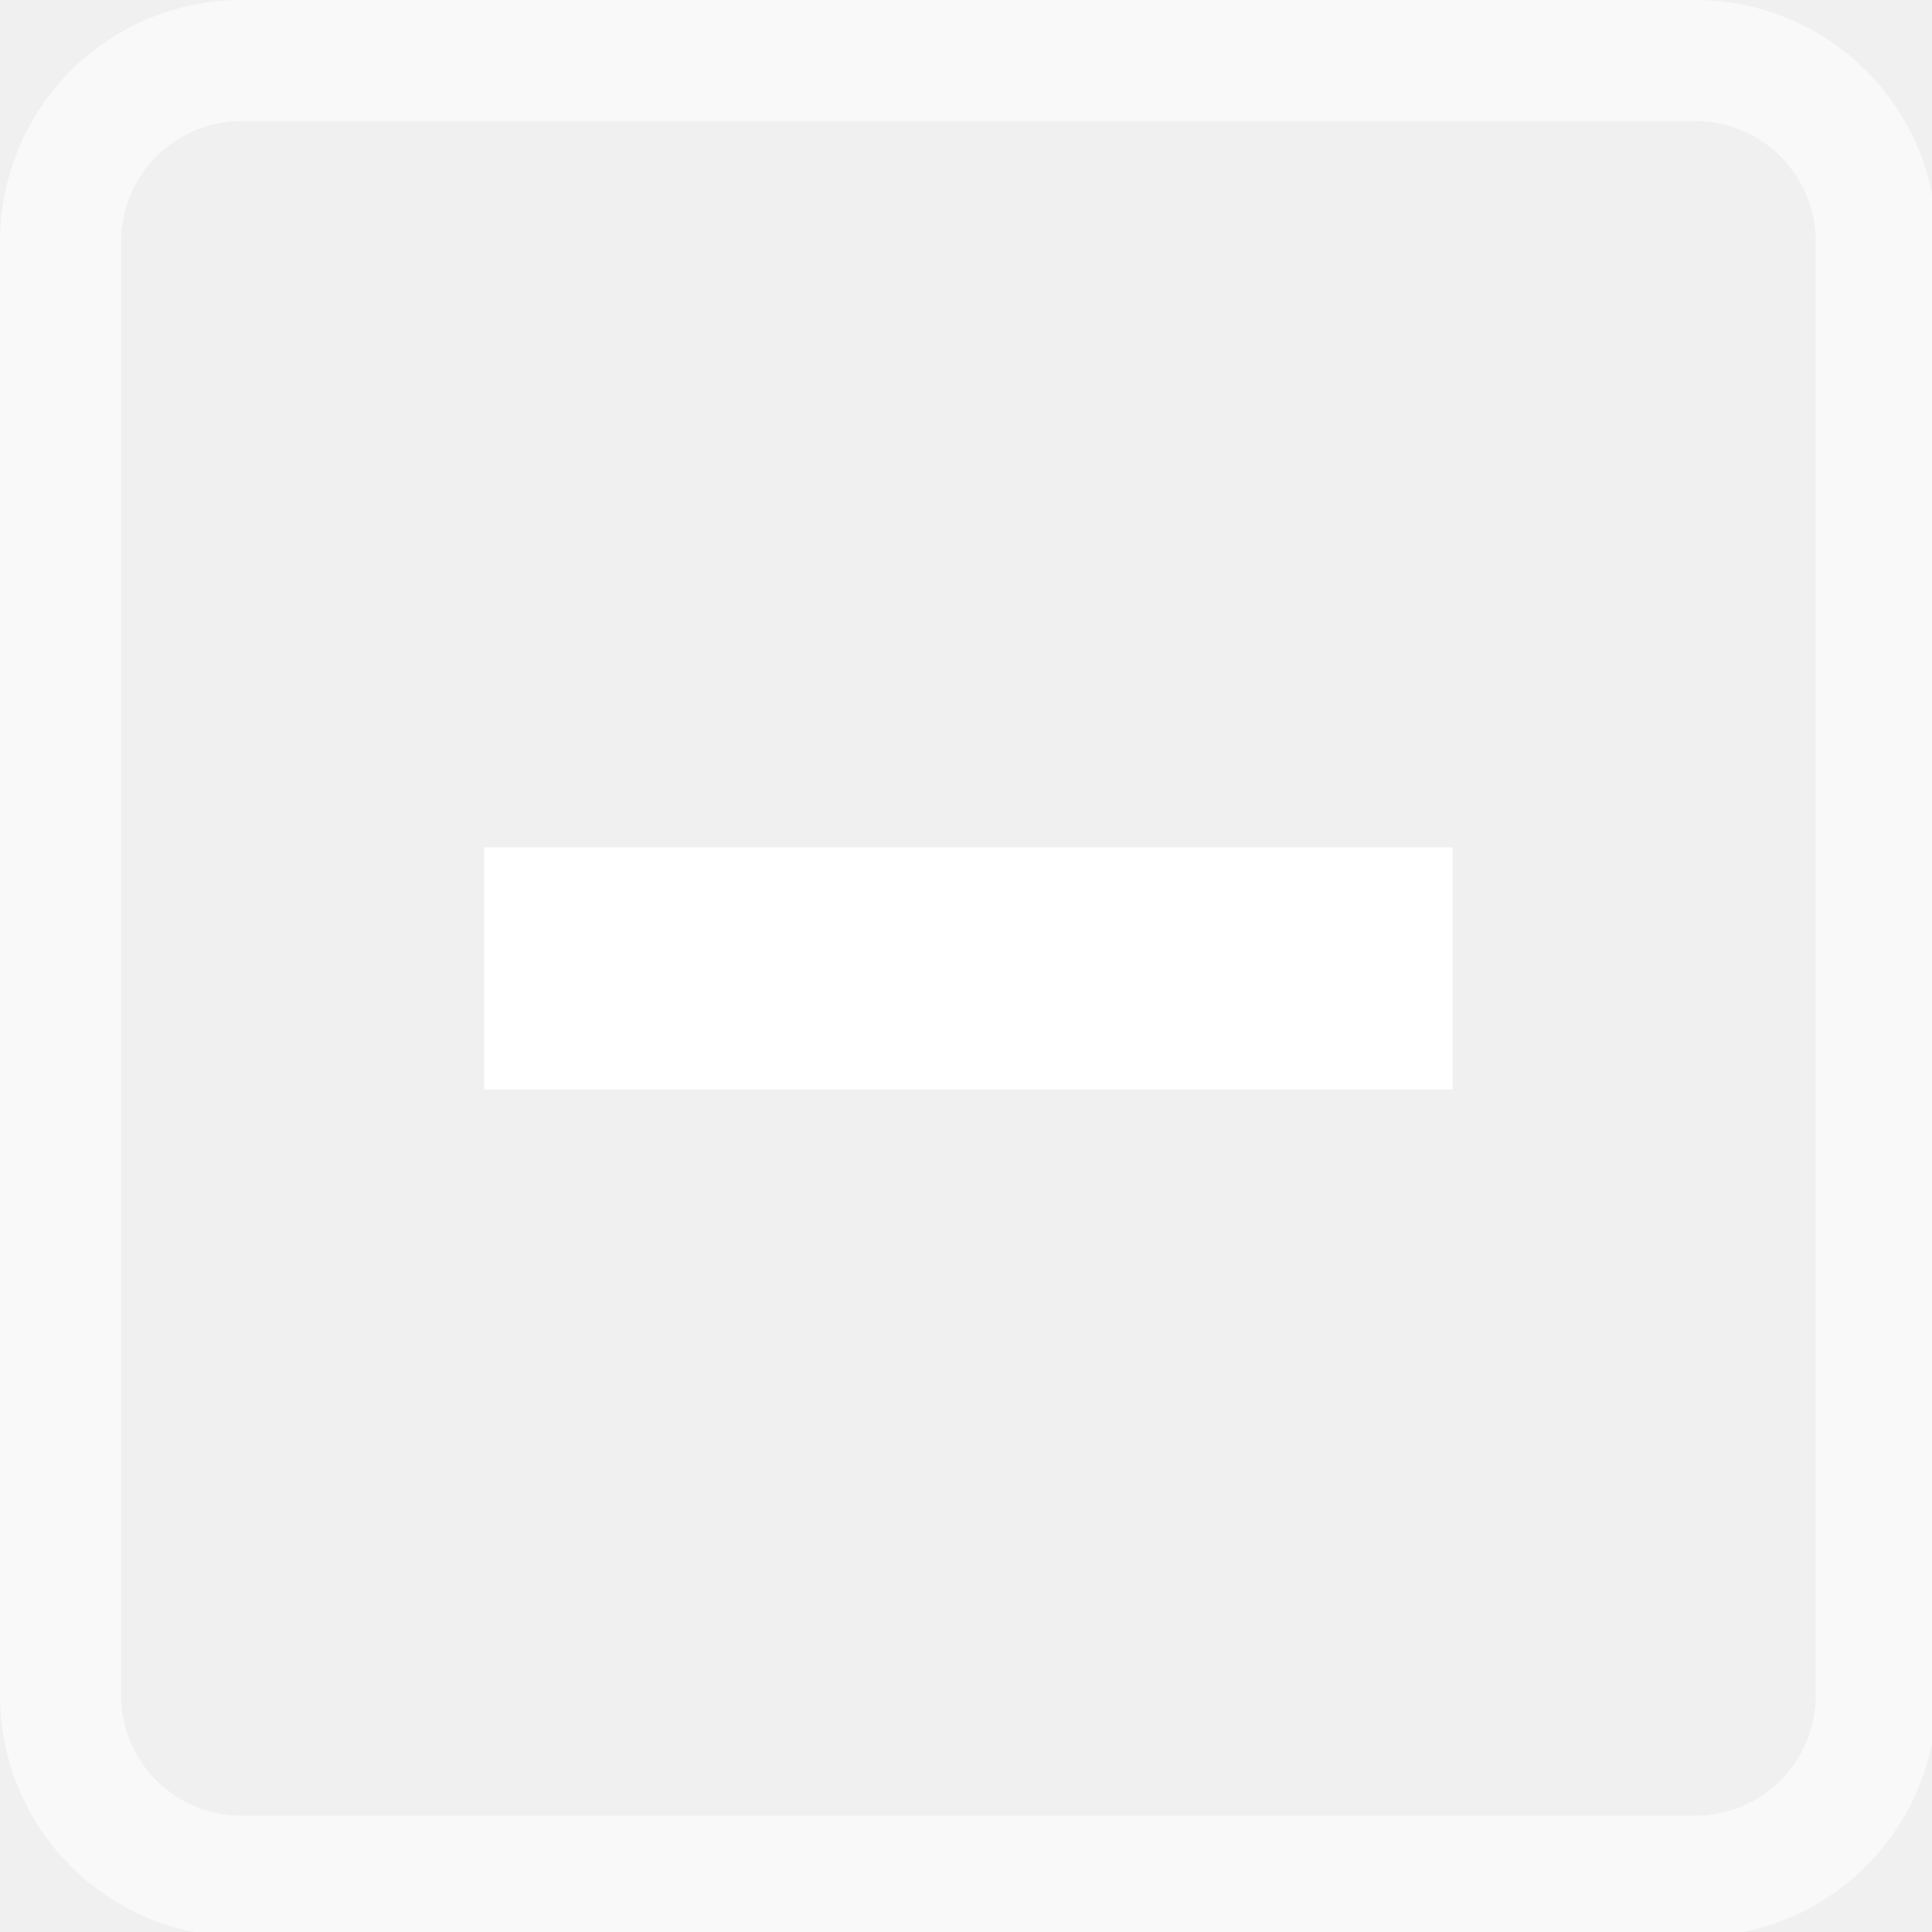
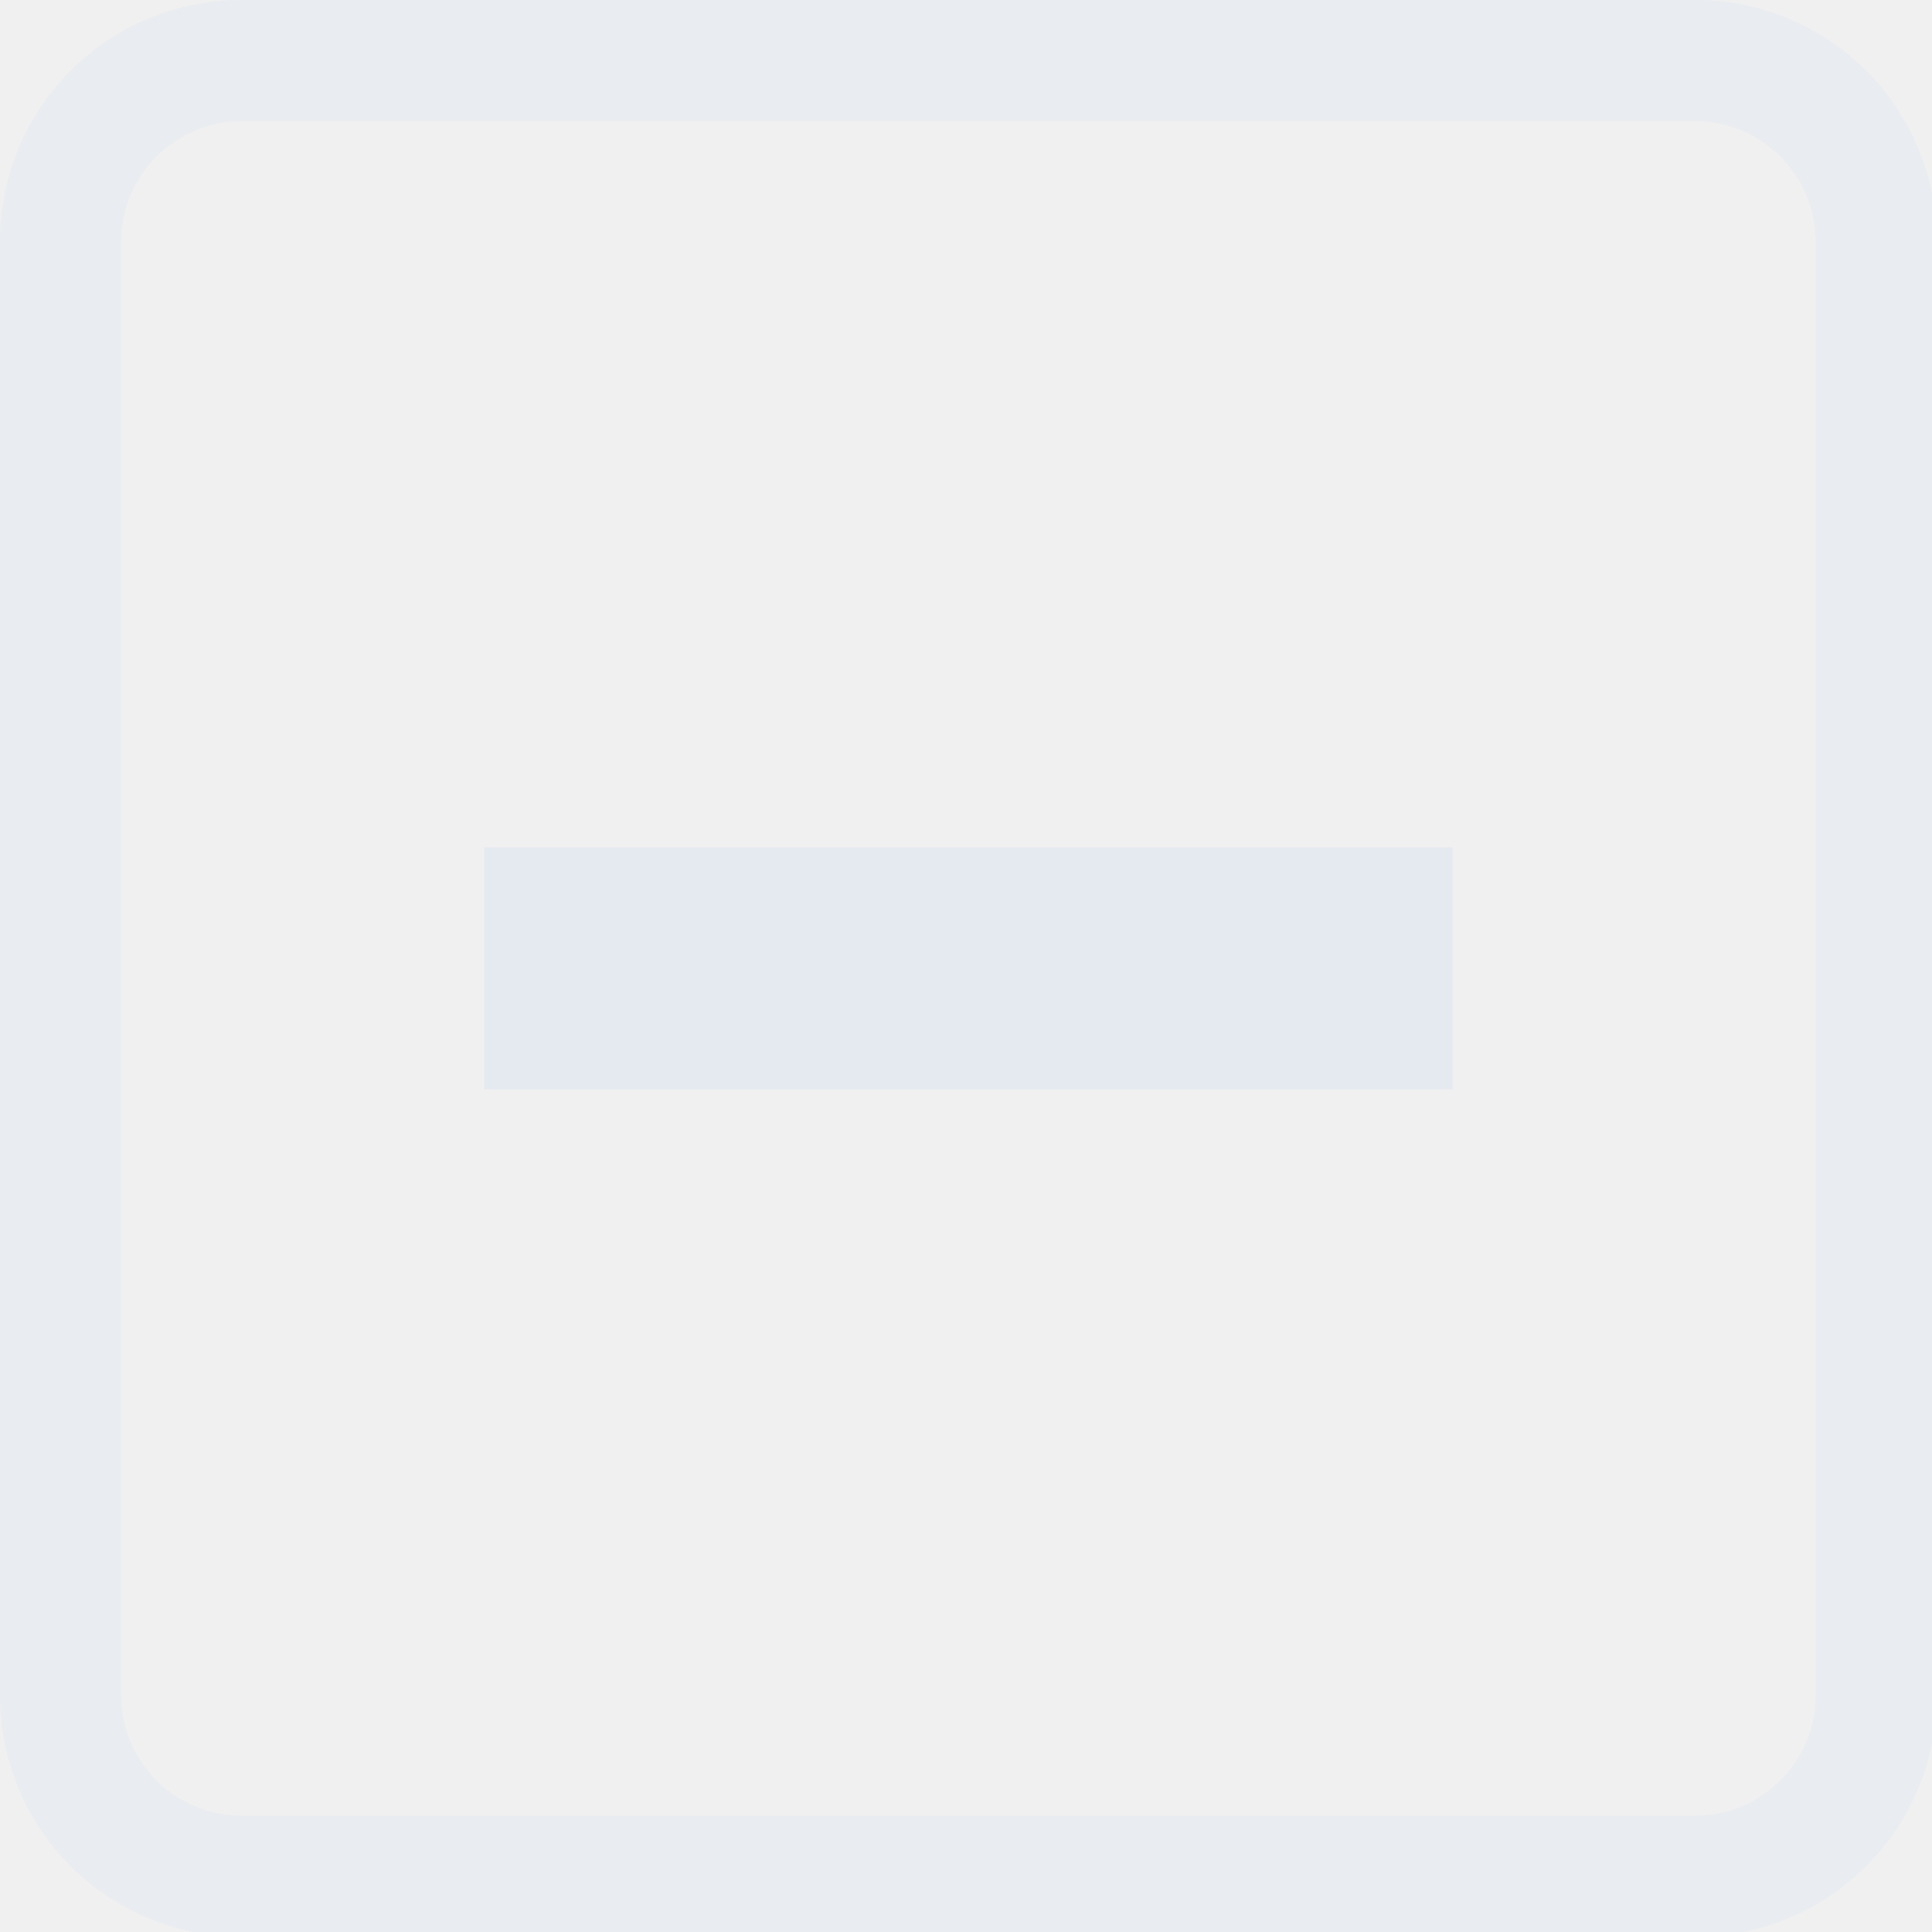
<svg xmlns="http://www.w3.org/2000/svg" width="133pt" height="133pt" viewBox="0 0 133 133" version="1.1">
  <g id="surface1">
-     <path style=" stroke:none;fill-rule:nonzero;fill:#ffffff;fill-opacity:0.5;" d="M 16.668 0 C 7.422 0 0 7.422 0 16.668 L 0 116.668 C 0 125.91 7.422 133.332 16.668 133.332 L 116.668 133.332 C 125.91 133.332 133.332 125.91 133.332 116.668 L 133.332 16.668 C 133.332 7.422 125.91 0 116.668 0 Z M 16.668 8.332 L 116.668 8.332 C 121.289 8.332 125 12.043 125 16.668 L 125 116.668 C 125 121.289 121.289 125 116.668 125 L 16.668 125 C 12.043 125 8.332 121.289 8.332 116.668 L 8.332 16.668 C 8.332 12.043 12.043 8.332 16.668 8.332 Z M 16.668 8.332 " />
-     <path style=" stroke:none;fill-rule:nonzero;fill:#ffffff;fill-opacity:0.15;" d="M 16.668 0 C 7.422 0 0 7.422 0 16.668 L 0 116.668 C 0 125.91 7.422 133.332 16.668 133.332 L 116.668 133.332 C 125.91 133.332 133.332 125.91 133.332 116.668 L 133.332 16.668 C 133.332 7.422 125.91 0 116.668 0 Z M 16.668 8.332 L 116.668 8.332 C 121.289 8.332 125 12.043 125 16.668 L 125 116.668 C 125 121.289 121.289 125 116.668 125 L 16.668 125 C 12.043 125 8.332 121.289 8.332 116.668 L 8.332 16.668 C 8.332 12.043 12.043 8.332 16.668 8.332 Z M 16.668 8.332 " />
-     <path style=" stroke:none;fill-rule:nonzero;fill:#ffffff;fill-opacity:1;" d="M 33.332 58.332 L 100 58.332 L 100 75 L 33.332 75 Z M 33.332 58.332 " />
+     <path style=" stroke:none;fill-rule:nonzero;fill:#E5E9F0;fill-opacity:0.5;" d="M 16.668 0 C 7.422 0 0 7.422 0 16.668 L 0 116.668 C 0 125.91 7.422 133.332 16.668 133.332 L 116.668 133.332 C 125.91 133.332 133.332 125.91 133.332 116.668 L 133.332 16.668 C 133.332 7.422 125.91 0 116.668 0 Z M 16.668 8.332 L 116.668 8.332 C 121.289 8.332 125 12.043 125 16.668 L 125 116.668 C 125 121.289 121.289 125 116.668 125 L 16.668 125 C 12.043 125 8.332 121.289 8.332 116.668 L 8.332 16.668 C 8.332 12.043 12.043 8.332 16.668 8.332 Z M 16.668 8.332 " />
+     <path style=" stroke:none;fill-rule:nonzero;fill:#E5E9F0;fill-opacity:0.15;" d="M 16.668 0 C 7.422 0 0 7.422 0 16.668 L 0 116.668 C 0 125.91 7.422 133.332 16.668 133.332 L 116.668 133.332 C 125.91 133.332 133.332 125.91 133.332 116.668 L 133.332 16.668 C 133.332 7.422 125.91 0 116.668 0 Z M 16.668 8.332 L 116.668 8.332 C 121.289 8.332 125 12.043 125 16.668 L 125 116.668 C 125 121.289 121.289 125 116.668 125 L 16.668 125 C 12.043 125 8.332 121.289 8.332 116.668 L 8.332 16.668 C 8.332 12.043 12.043 8.332 16.668 8.332 Z M 16.668 8.332 " />
+     <path style=" stroke:none;fill-rule:nonzero;fill:#E5E9F0;fill-opacity:1;" d="M 33.332 58.332 L 100 58.332 L 100 75 L 33.332 75 Z M 33.332 58.332 " />
  </g>
</svg>
